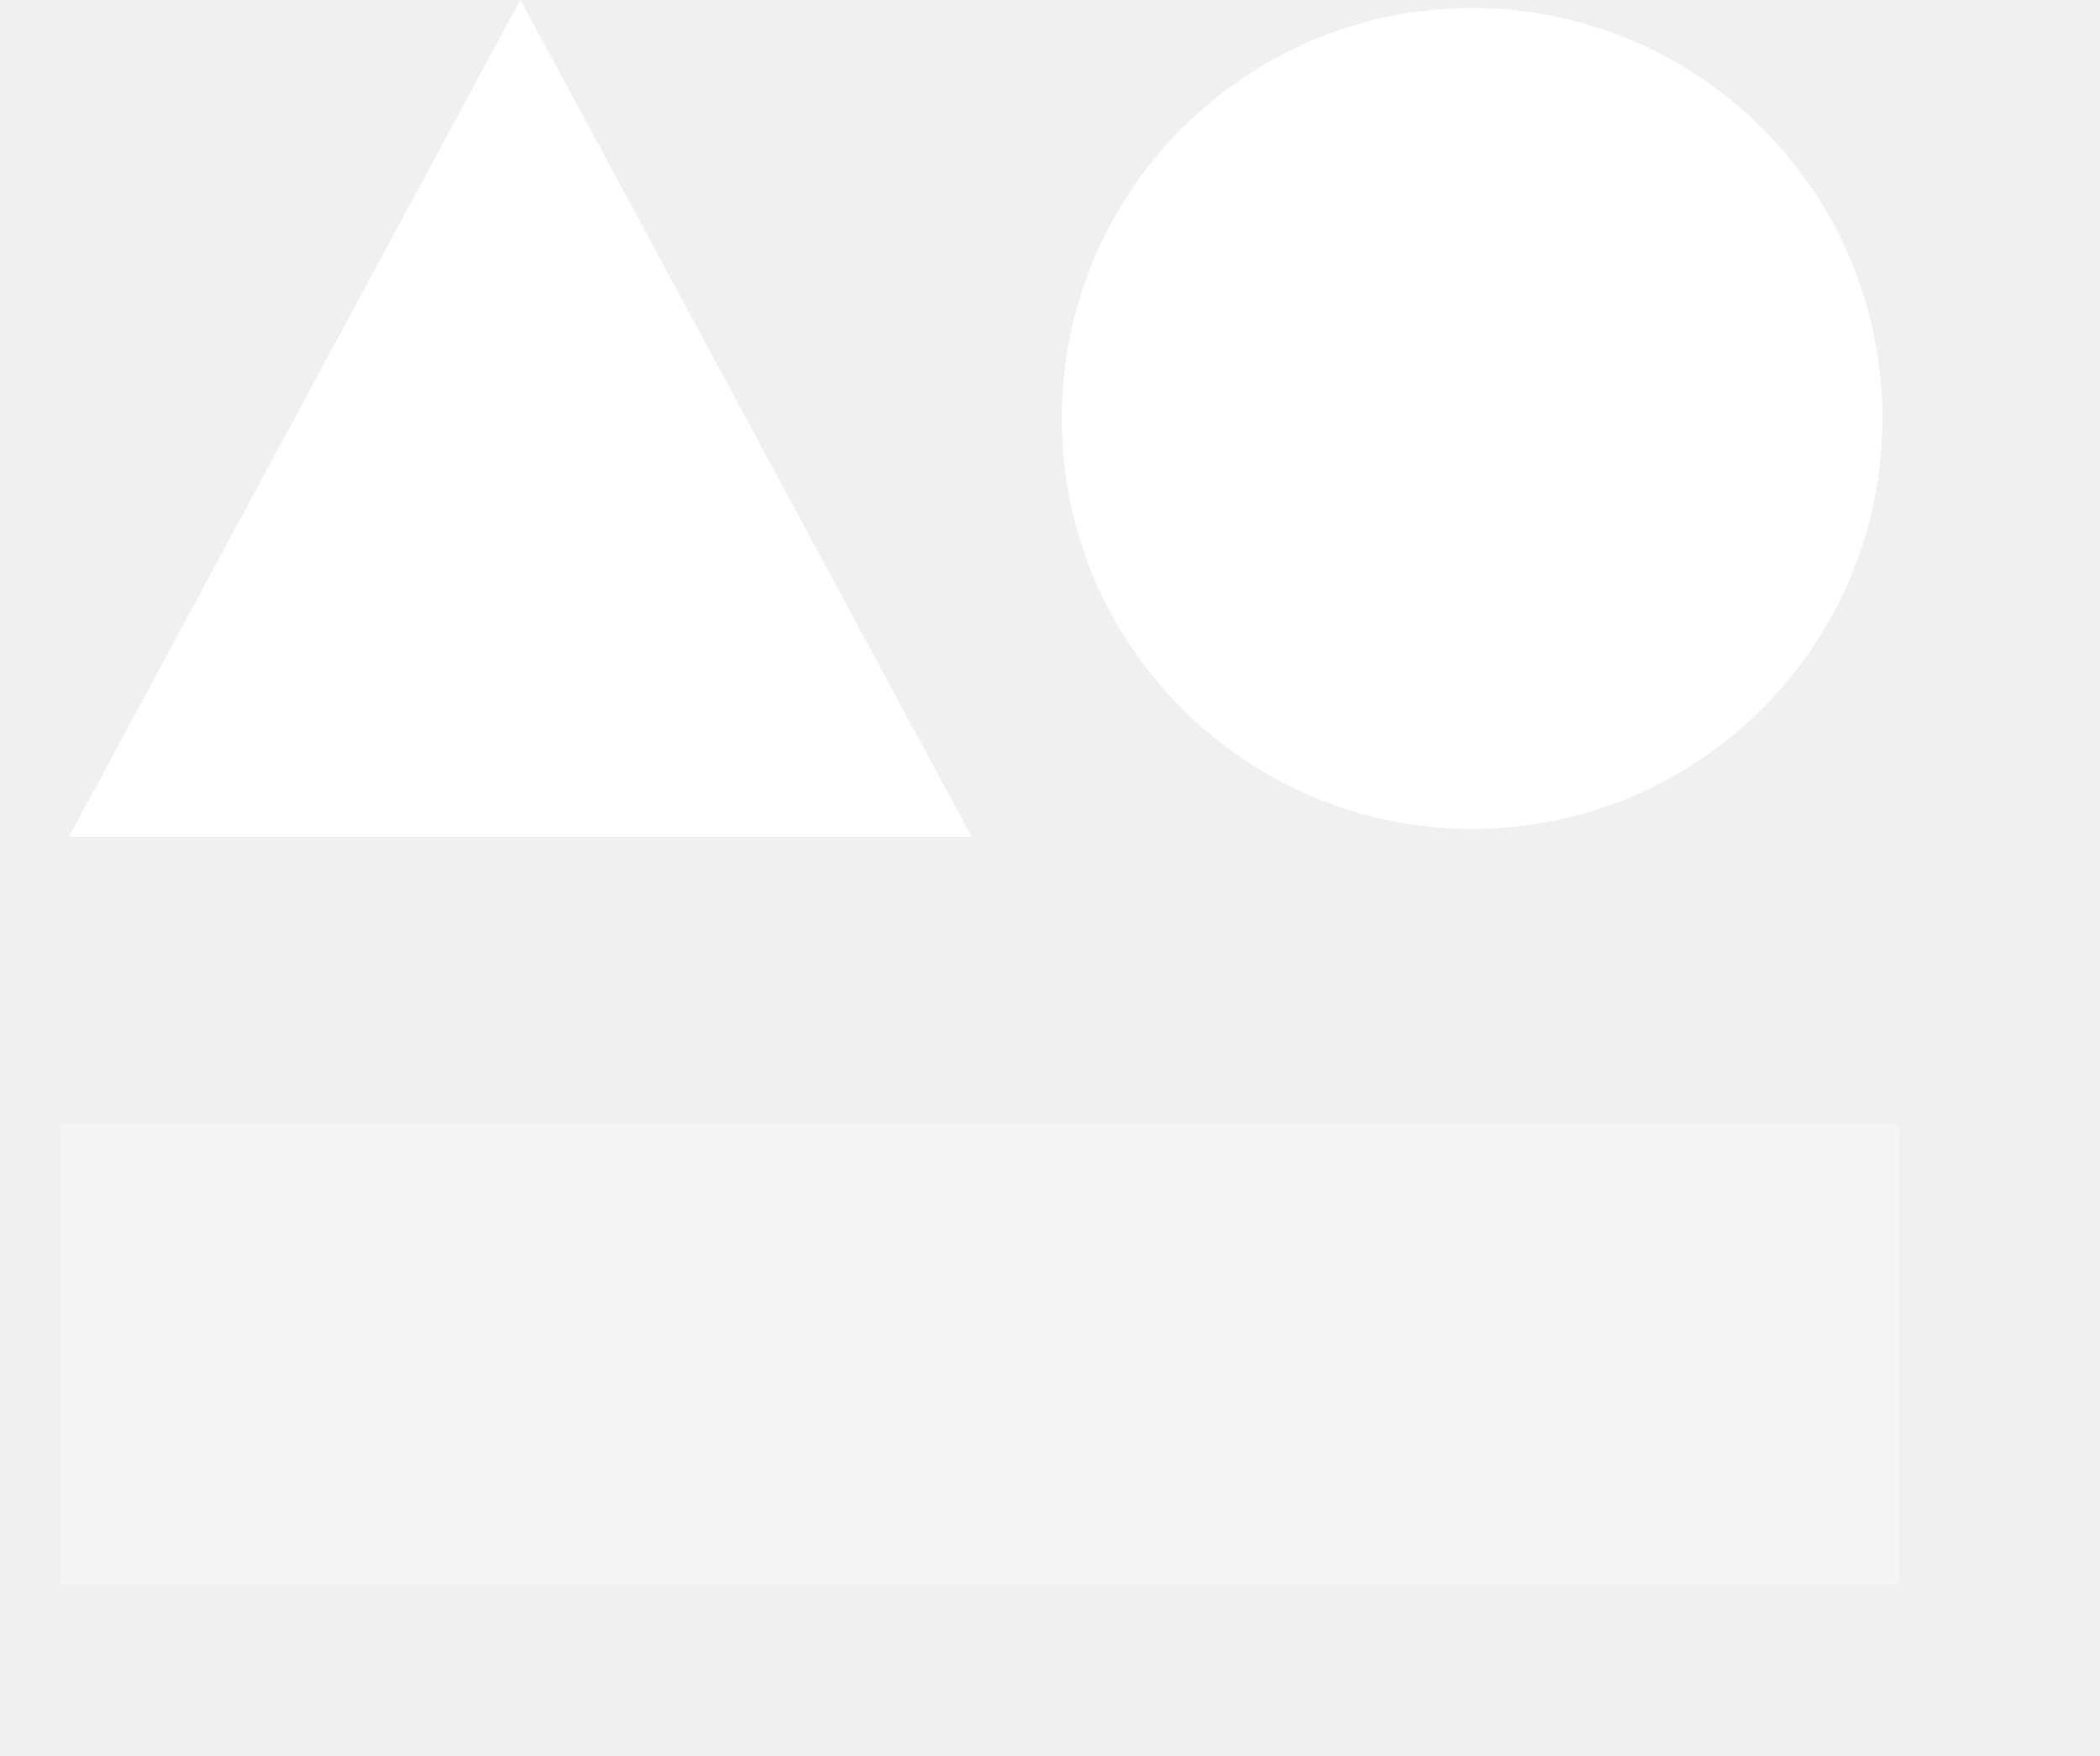
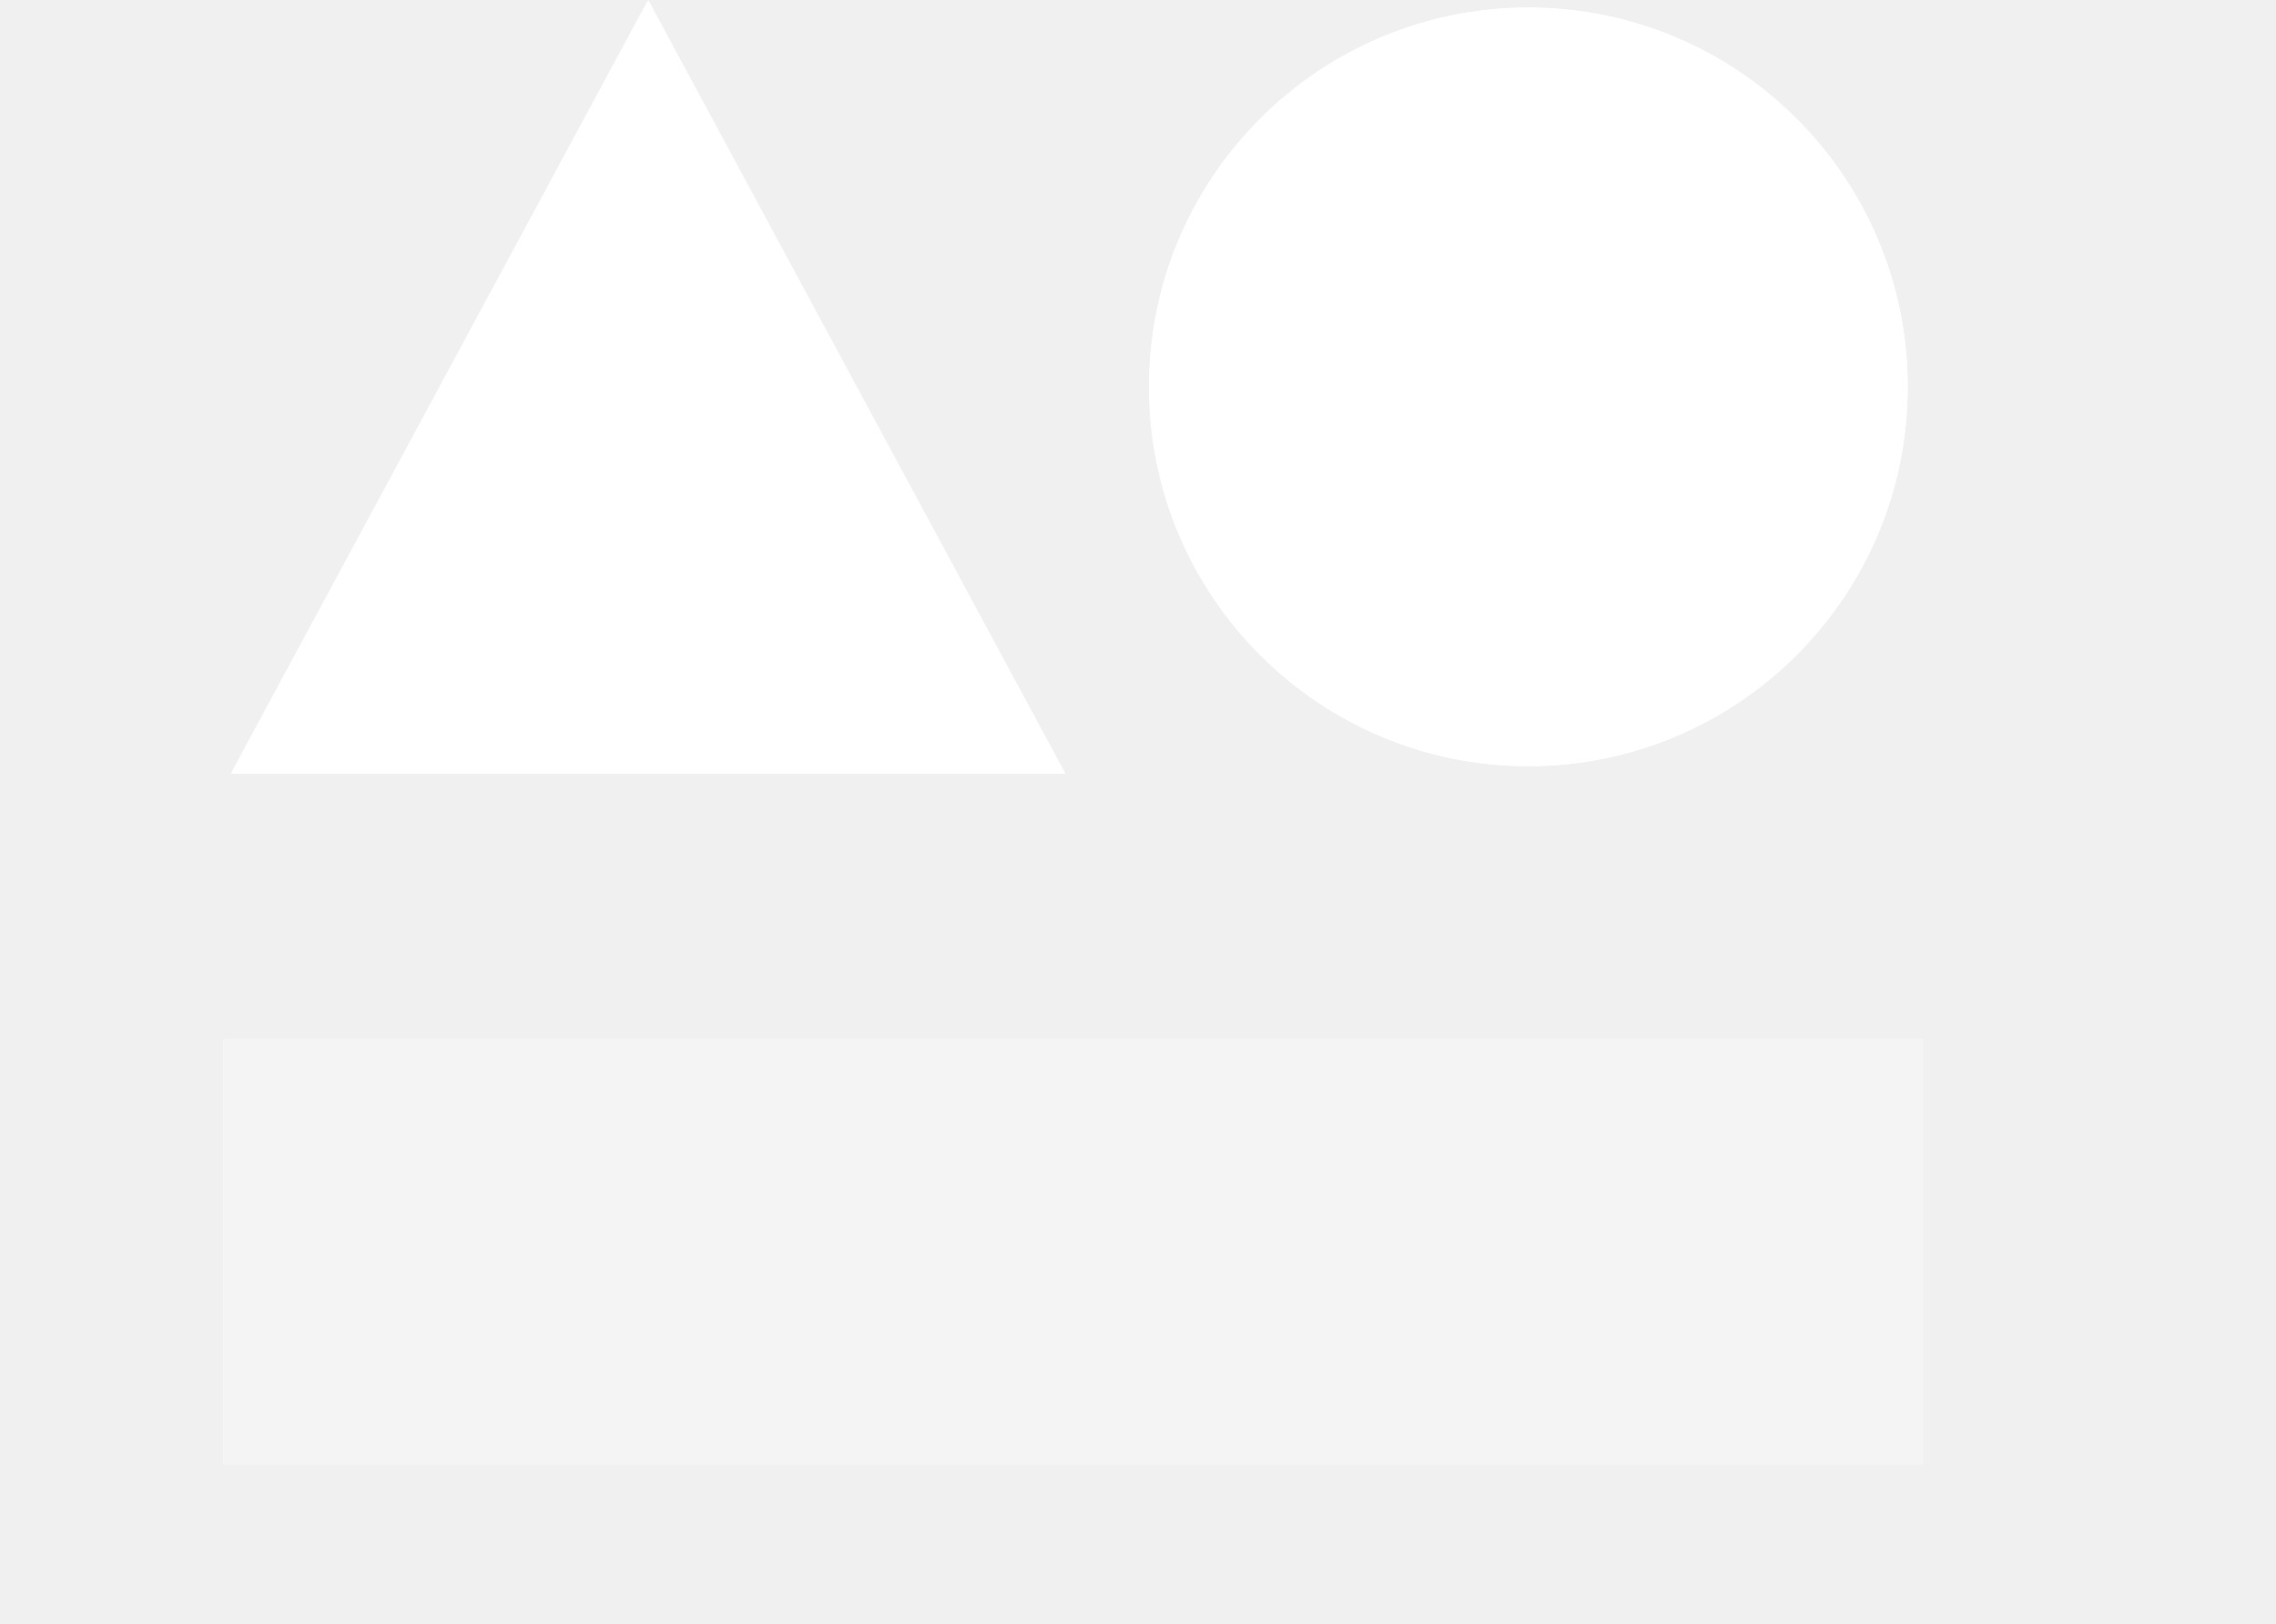
- <svg xmlns="http://www.w3.org/2000/svg" width="128" height="107" viewBox="0 0 128 107" fill="none">
+ <svg xmlns="http://www.w3.org/2000/svg" width="150" height="107" viewBox="0 0 128 107" fill="none">
  <rect x="4.062" y="68.835" width="111.33" height="27.33" stroke="white" stroke-width="0.67" />
  <rect x="4.062" y="68.835" width="111.33" height="27.33" fill="#F4F4F4" stroke="#F4F4F4" stroke-width="0.67" />
  <path d="M4.8 50.597L31.636 0.846L58.473 50.597H4.8Z" stroke="white" stroke-width="0.67" />
  <path d="M31.727 0L59.227 51H4.227L31.727 0Z" fill="white" />
  <circle cx="89.727" cy="25.5" r="24.665" stroke="white" stroke-width="0.67" />
  <circle cx="89.727" cy="25.5" r="24.665" fill="white" stroke="white" stroke-width="0.67" />
</svg>
